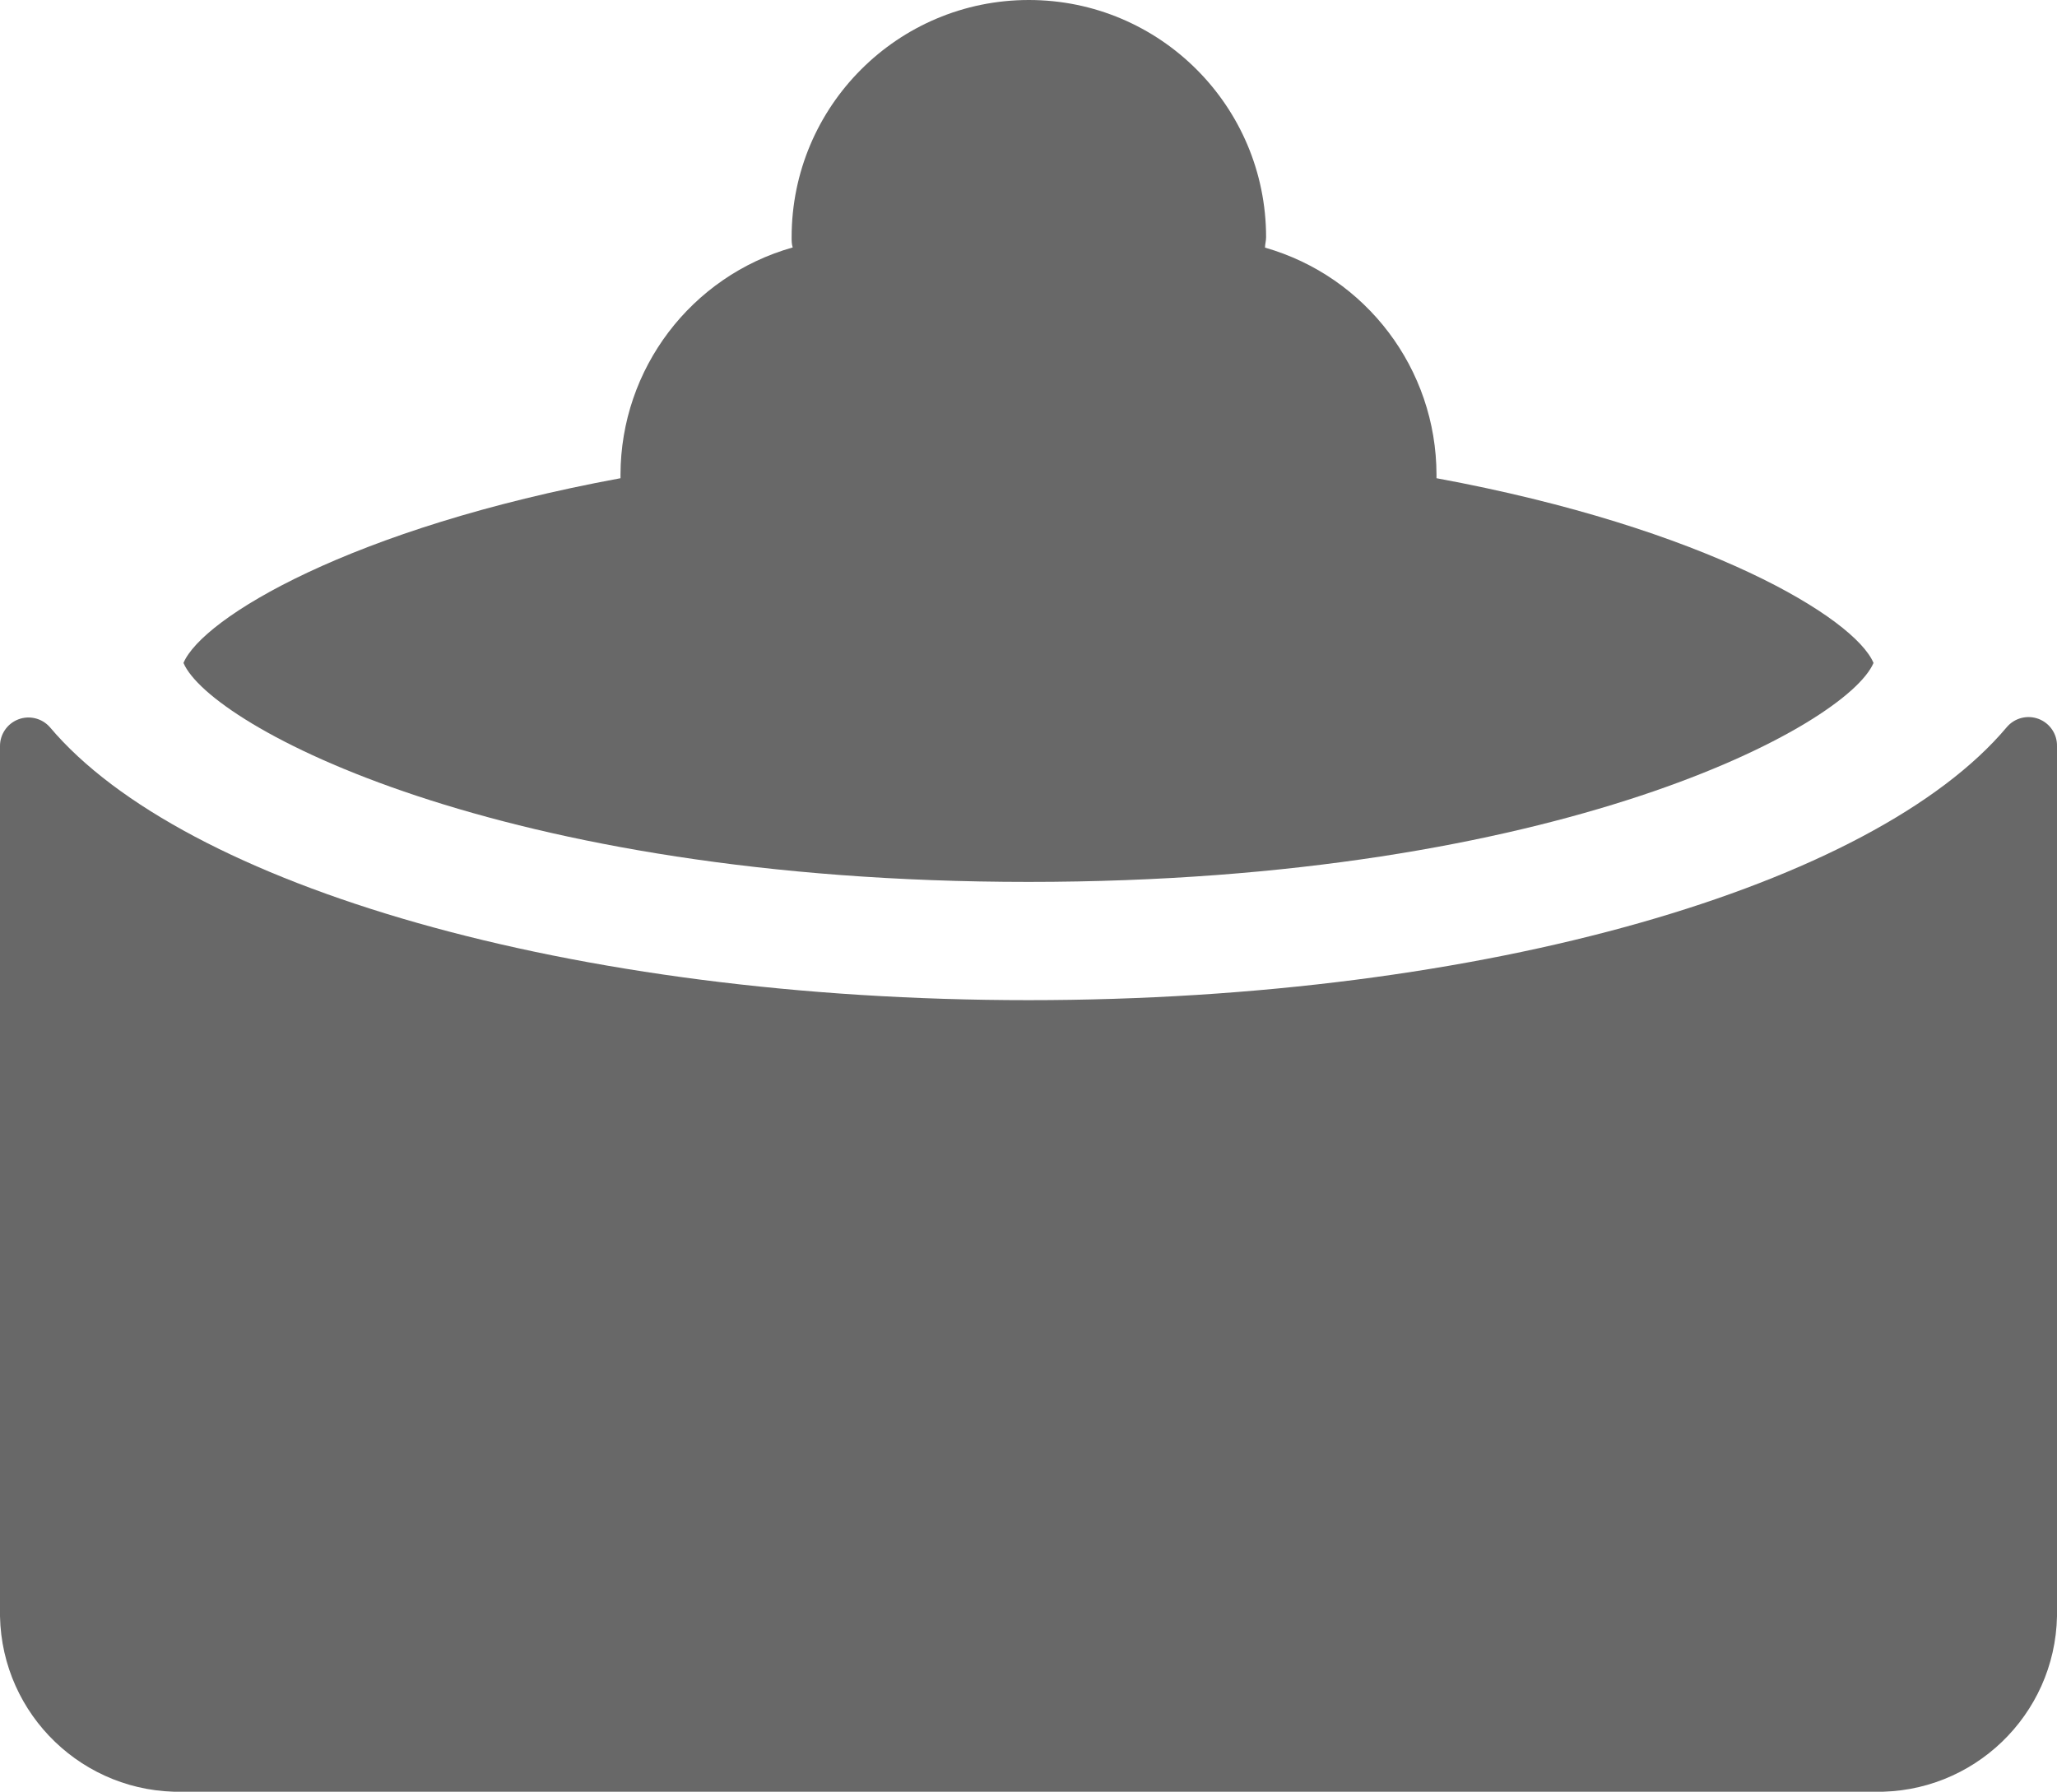
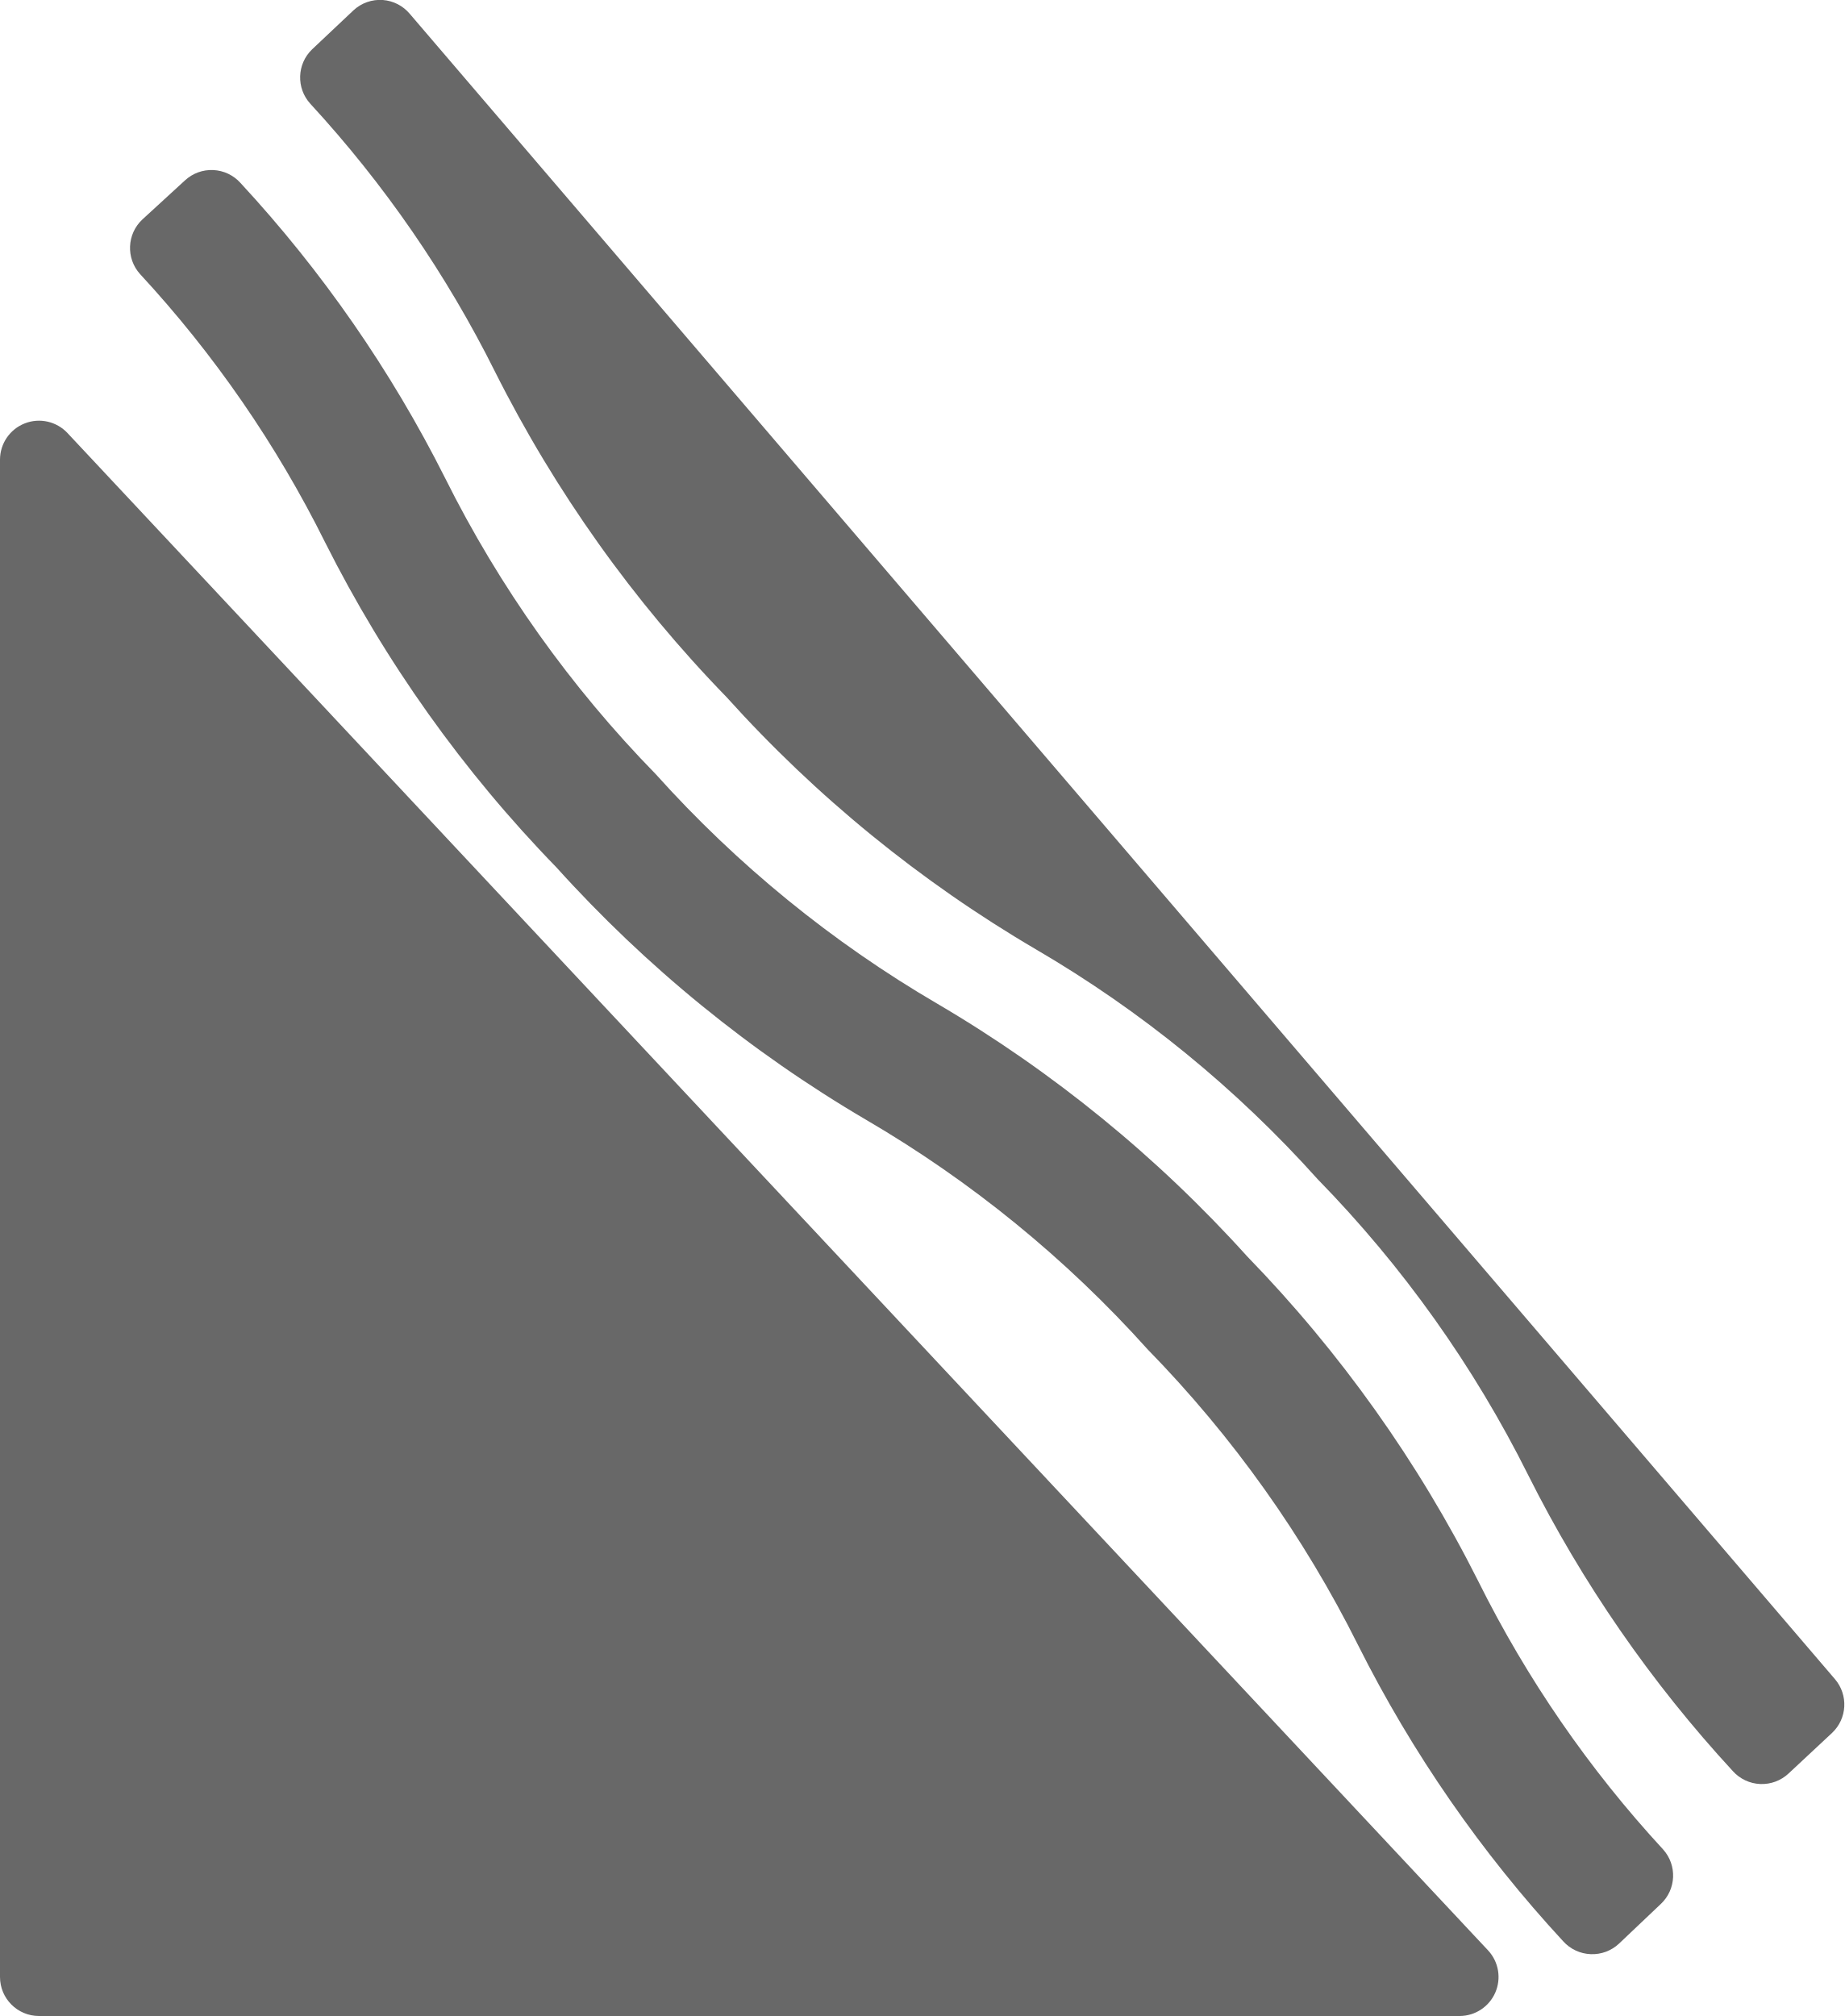
- <svg xmlns="http://www.w3.org/2000/svg" viewBox="0 0 114.8 100">
+ <svg xmlns="http://www.w3.org/2000/svg" viewBox="0 0 94.55 103.35">
  <defs>
    <style>.cls-1{fill:#686868;}</style>
  </defs>
  <g id="Layer_2" data-name="Layer 2">
    <g id="Layer_1-2" data-name="Layer 1">
-       <path class="cls-1" d="M57.4,55.82c-25.53,0-47.17-6.4-54.62-15.24A1.59,1.59,0,0,0,0,41.65V90.21A10,10,0,0,0,10.2,100h94.4a10,10,0,0,0,10.2-9.79V41.65A1.59,1.59,0,0,0,112,40.58C104.57,49.42,82.93,55.82,57.4,55.82Z" />
-       <path class="cls-1" d="M80.17,26.69c0-.07,0-.14,0-.2A13.2,13.2,0,0,0,70.6,13.82c0-.19.06-.38.06-.58a13.24,13.24,0,1,0-26.48,0c0,.2,0,.38.06.57a13.2,13.2,0,0,0-9.61,12.68c0,.06,0,.13,0,.2C19.56,29.47,11.29,34.5,10.24,37,11.73,40.5,27.79,49.22,57.4,49.22S103.07,40.5,104.56,37C103.51,34.5,95.24,29.47,80.17,26.69Z" />
+       <path class="cls-1" d="M0,101.35a2,2,0,0,0,2,2H74.84A2,2,0,0,0,76.3,100L3.46,22.2A2,2,0,0,0,0,23.56Z" />
+       <path class="cls-1" d="M83,99.64a2,2,0,0,1-1.45.54,2,2,0,0,1-1.41-.66A65.84,65.84,0,0,1,69.63,84.35a60.12,60.12,0,0,0-10.8-15.18A60.18,60.18,0,0,0,44.39,57.4,67.22,67.22,0,0,1,28.52,44.46,67.12,67.12,0,0,1,16.66,27.79,58.78,58.78,0,0,0,7.18,14.05a2,2,0,0,1,.12-2.8l2.18-2a2,2,0,0,1,2.85.13A65.74,65.74,0,0,1,22.82,24.51a60.12,60.12,0,0,0,10.8,15.18A60.18,60.18,0,0,0,48.06,51.46,67.22,67.22,0,0,1,63.93,64.4,67.31,67.31,0,0,1,75.79,81.07a59,59,0,0,0,9.47,13.74,2,2,0,0,1-.12,2.8Z" />
+       <path class="cls-1" d="M94.07,86.08a2,2,0,0,1-.15,2.76l-2.23,2.08a2,2,0,0,1-2.85-.12A66,66,0,0,1,78.35,75.63a60.12,60.12,0,0,0-10.8-15.18A60.08,60.08,0,0,0,53.11,48.67,66.85,66.85,0,0,1,37.25,35.74,67.23,67.23,0,0,1,25.38,19.06,59.41,59.41,0,0,0,15.91,5.32,2,2,0,0,1,16,2.53l2.12-2A2,2,0,0,1,19.63,0,2,2,0,0,1,21,.7Z" />
    </g>
  </g>
</svg>
